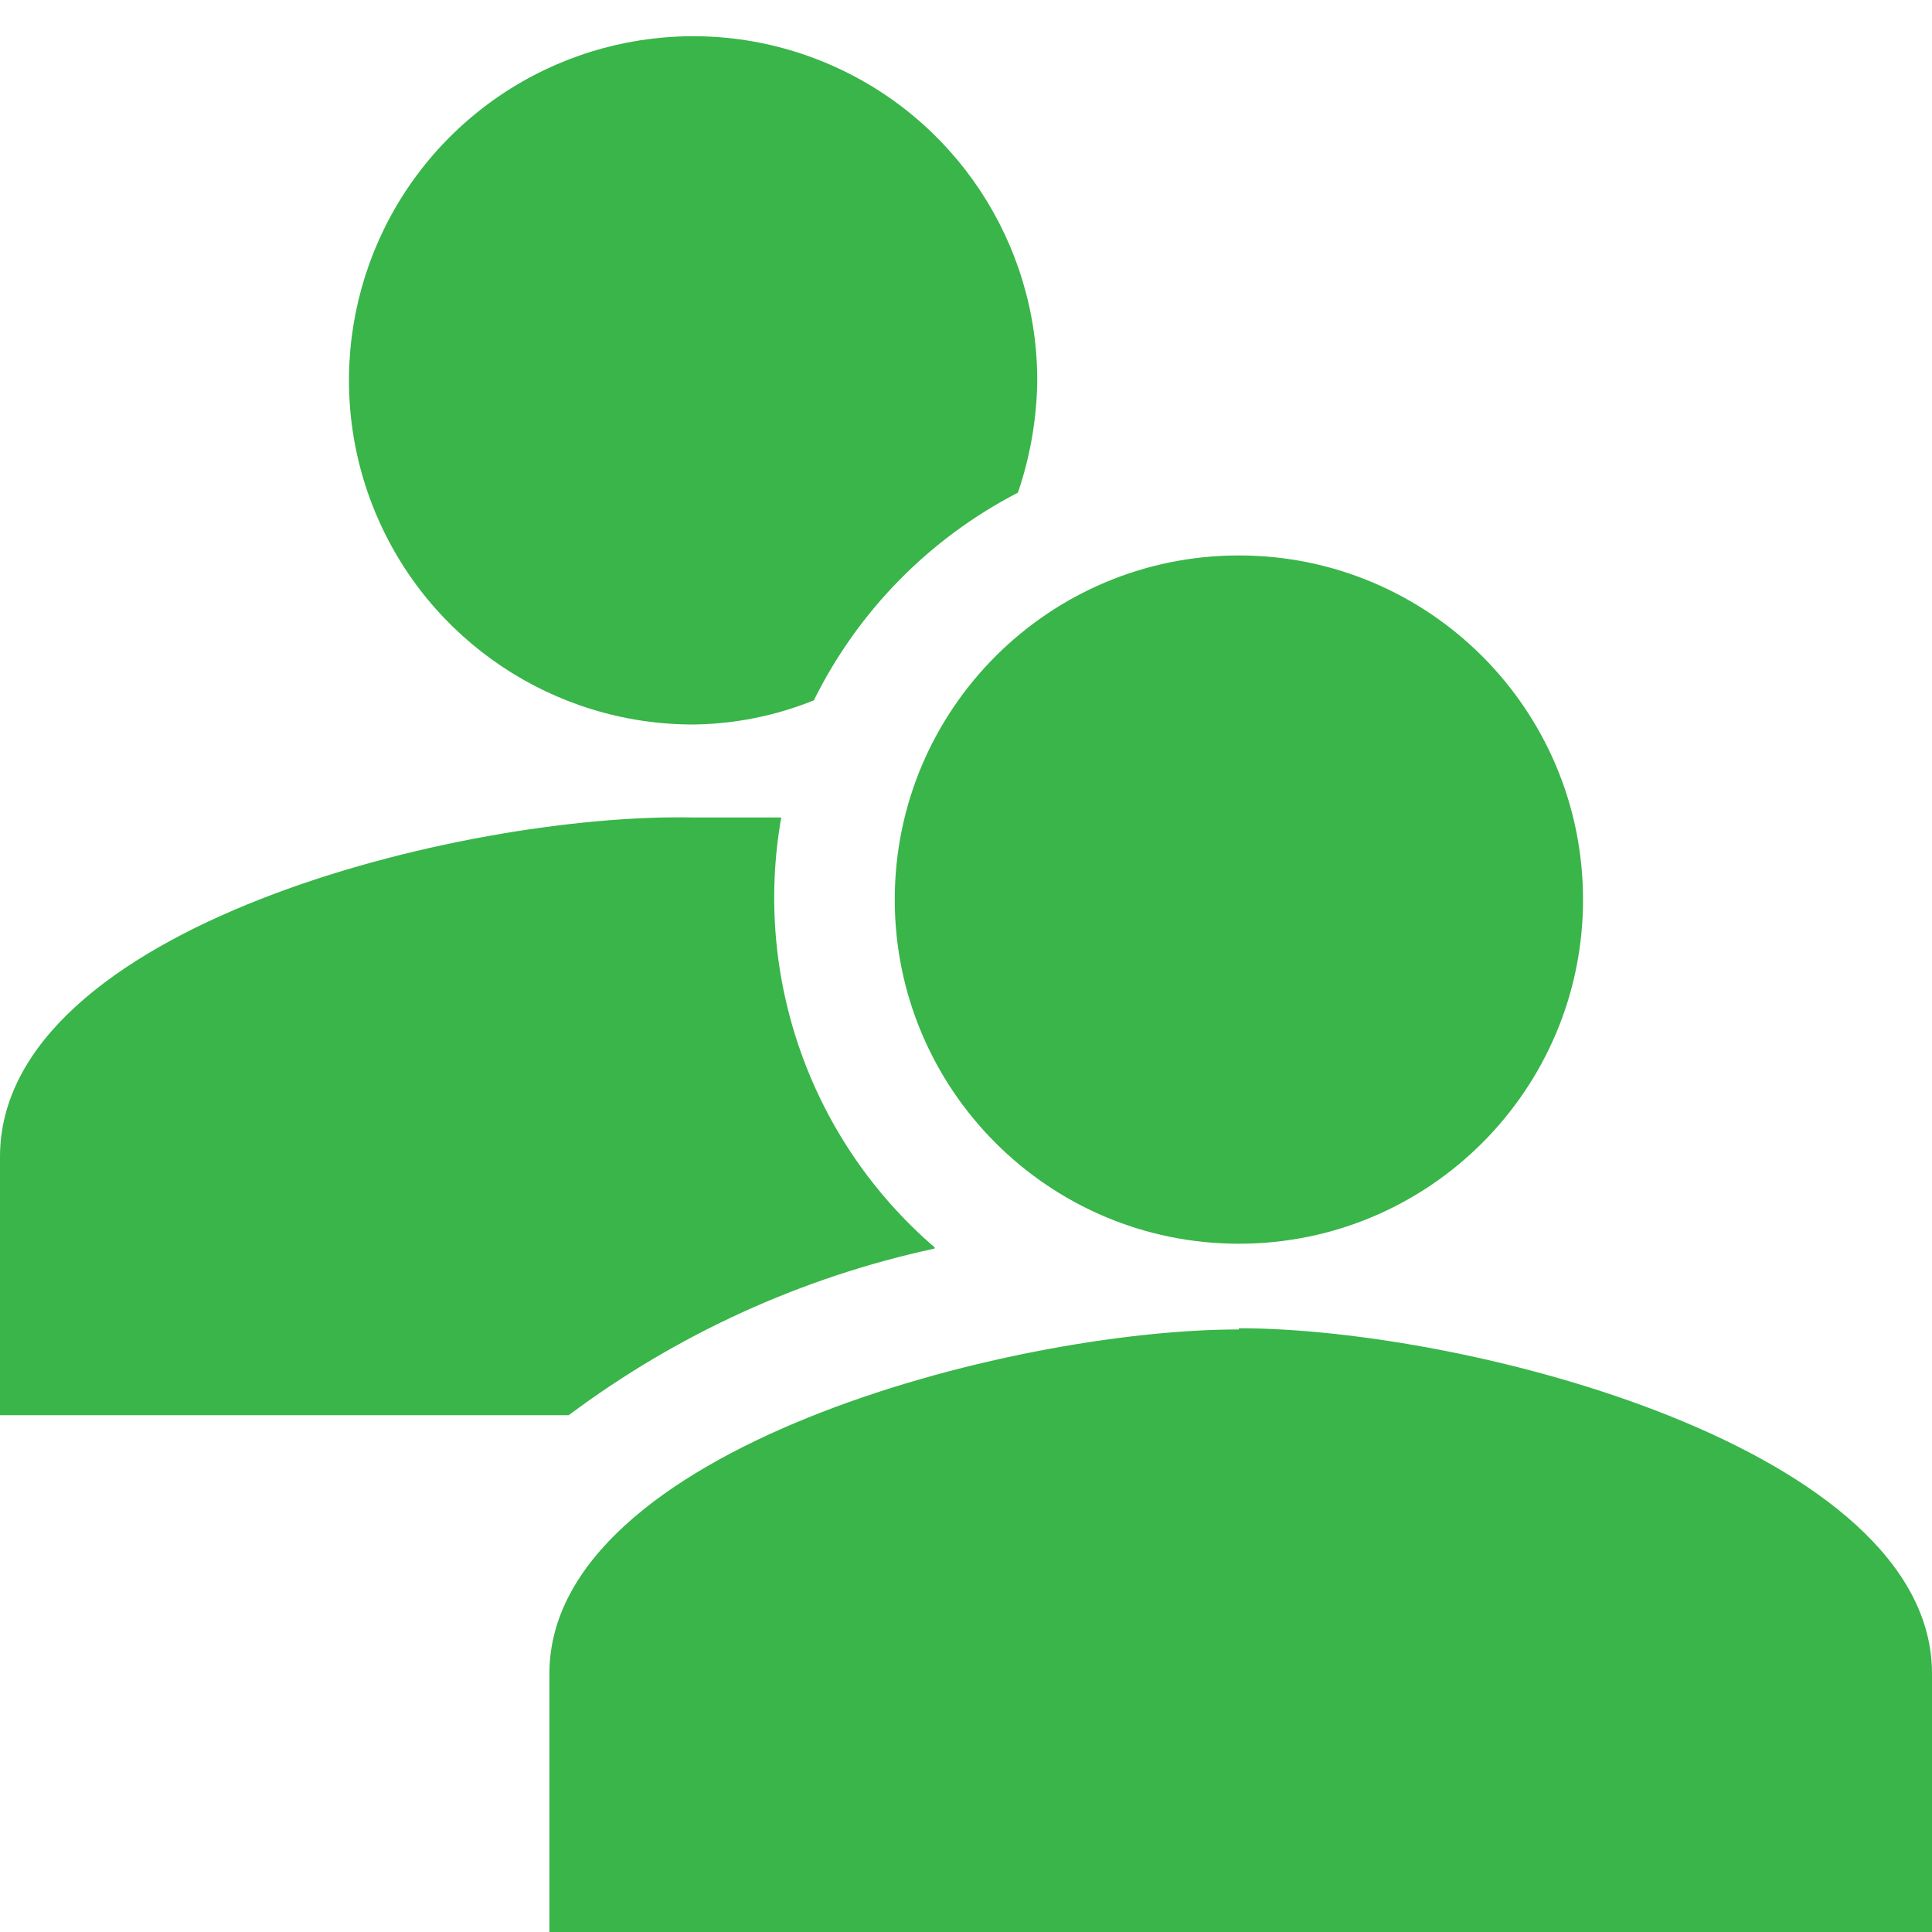
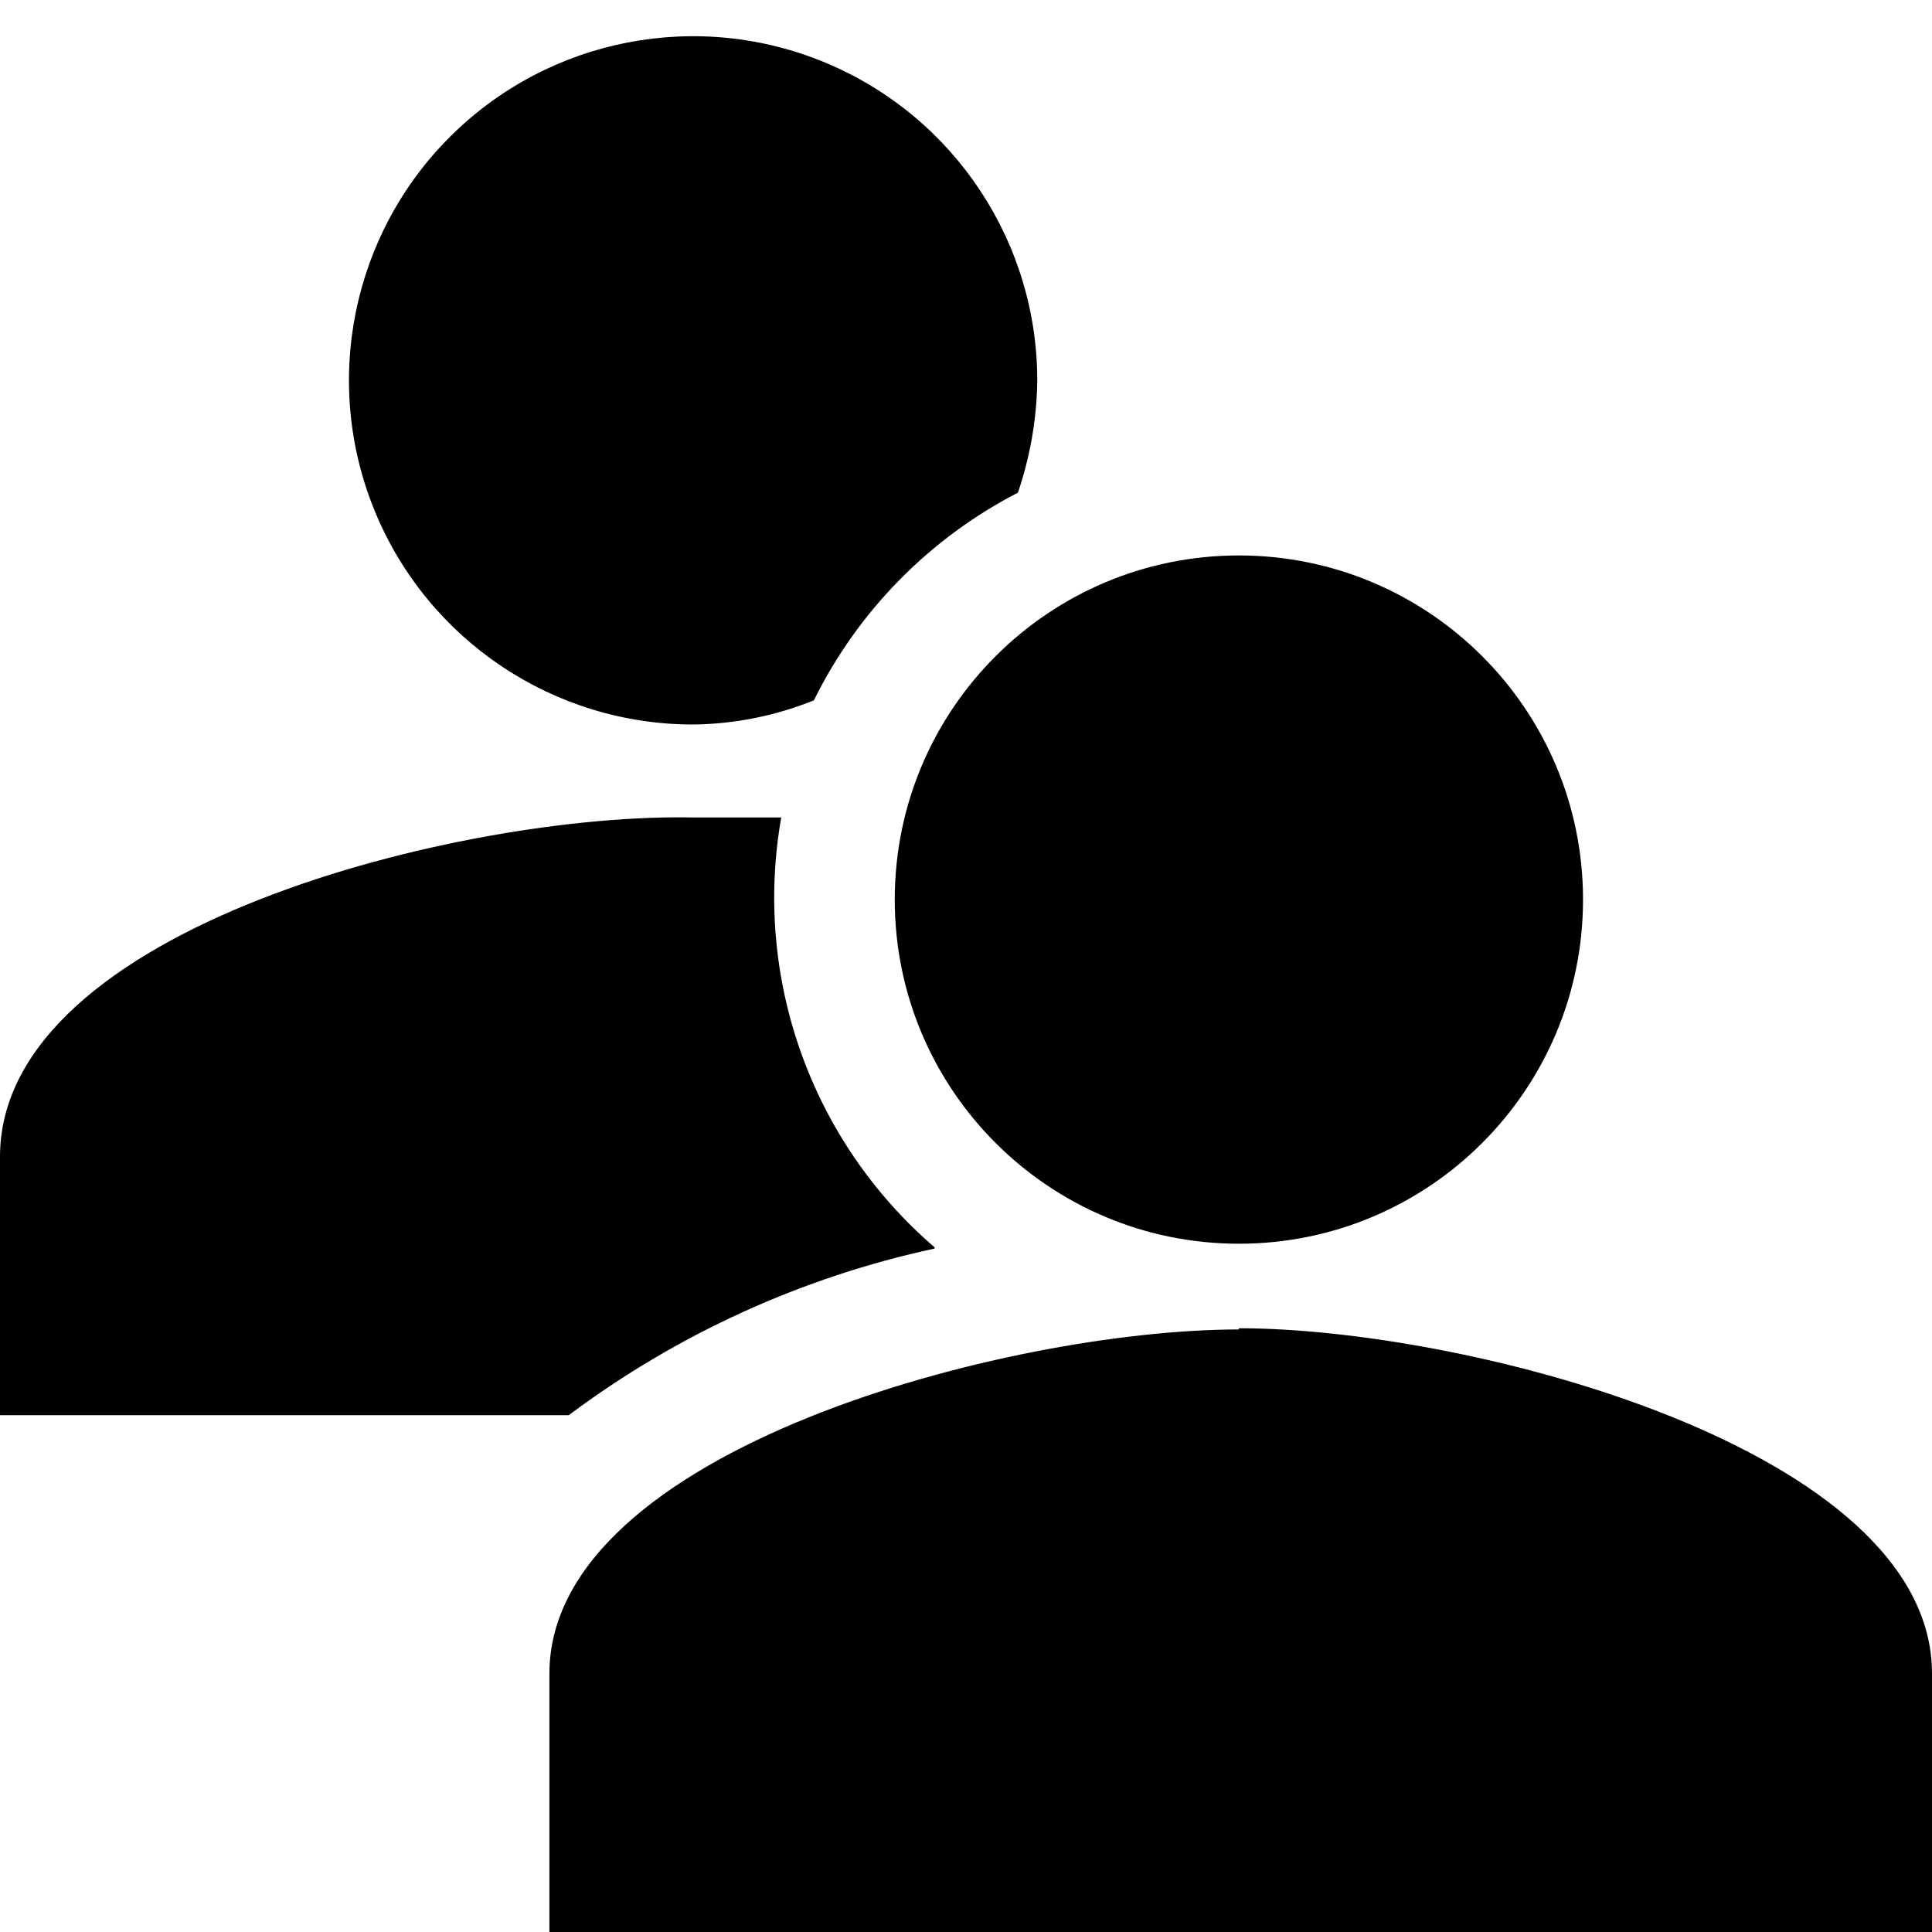
<svg xmlns="http://www.w3.org/2000/svg" viewBox="0 0 16 16">
-   <defs>
-     <style>.--i05{fill:#39b54a;}</style>
-   </defs>
  <g id="a01e8eae-ea2b-44d2-8a40-72e45612b041" data-name="roles">
    <path id="af7a18d2-4ca1-4788-a7f1-ad26dd224142" data-name="--i05" class="--i05" d="M10.26,4.6A2.85,2.85,0,1,1,7.41,7.45,2.85,2.85,0,0,1,10.26,4.6m0,6.41c-1.91,0-5.71,1-5.71,2.85V16H16V13.86C16,12,12.16,11,10.26,11m-2.52-.67A3.82,3.82,0,0,1,6.47,6.77c-.26,0-.51,0-.73,0C3.83,6.73,0,7.68,0,9.58v2.14H4.71A7.81,7.81,0,0,1,7.74,10.34ZM5.74,6a2.75,2.75,0,0,0,1-.2A3.86,3.86,0,0,1,8.43,4.08a3,3,0,0,0,.16-.91A2.85,2.85,0,1,0,5.74,6Z" />
  </g>
</svg>
